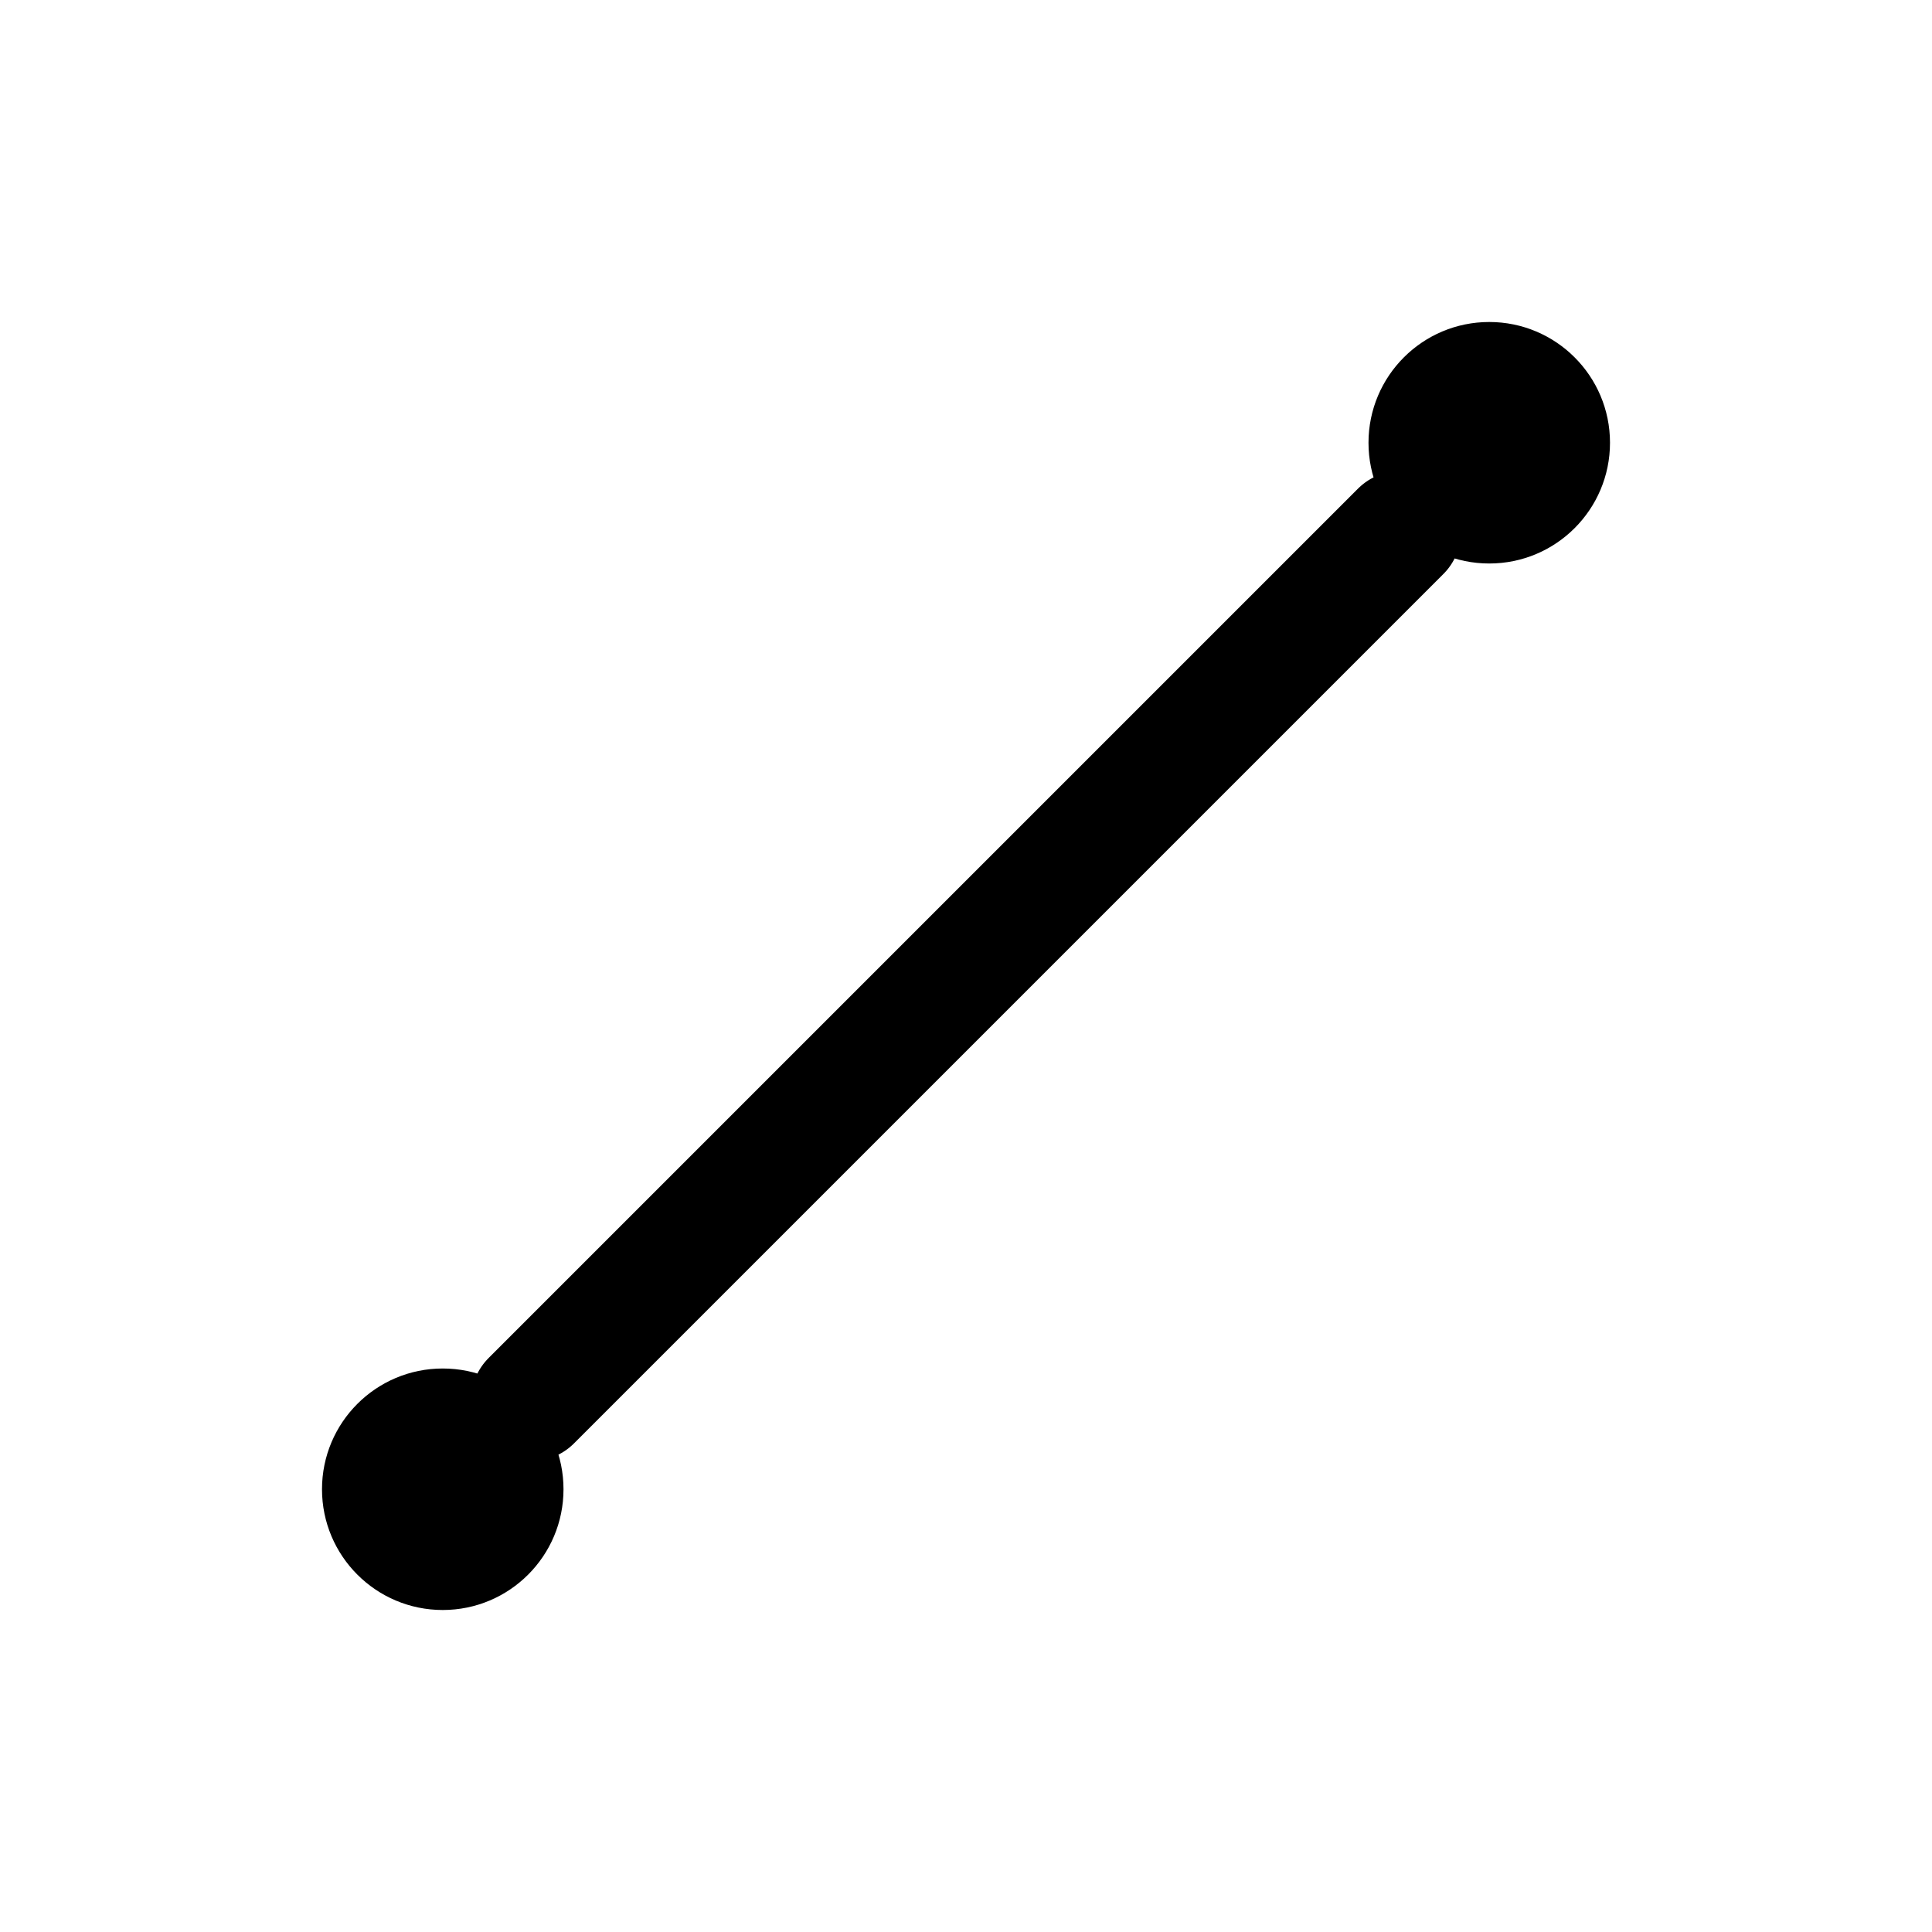
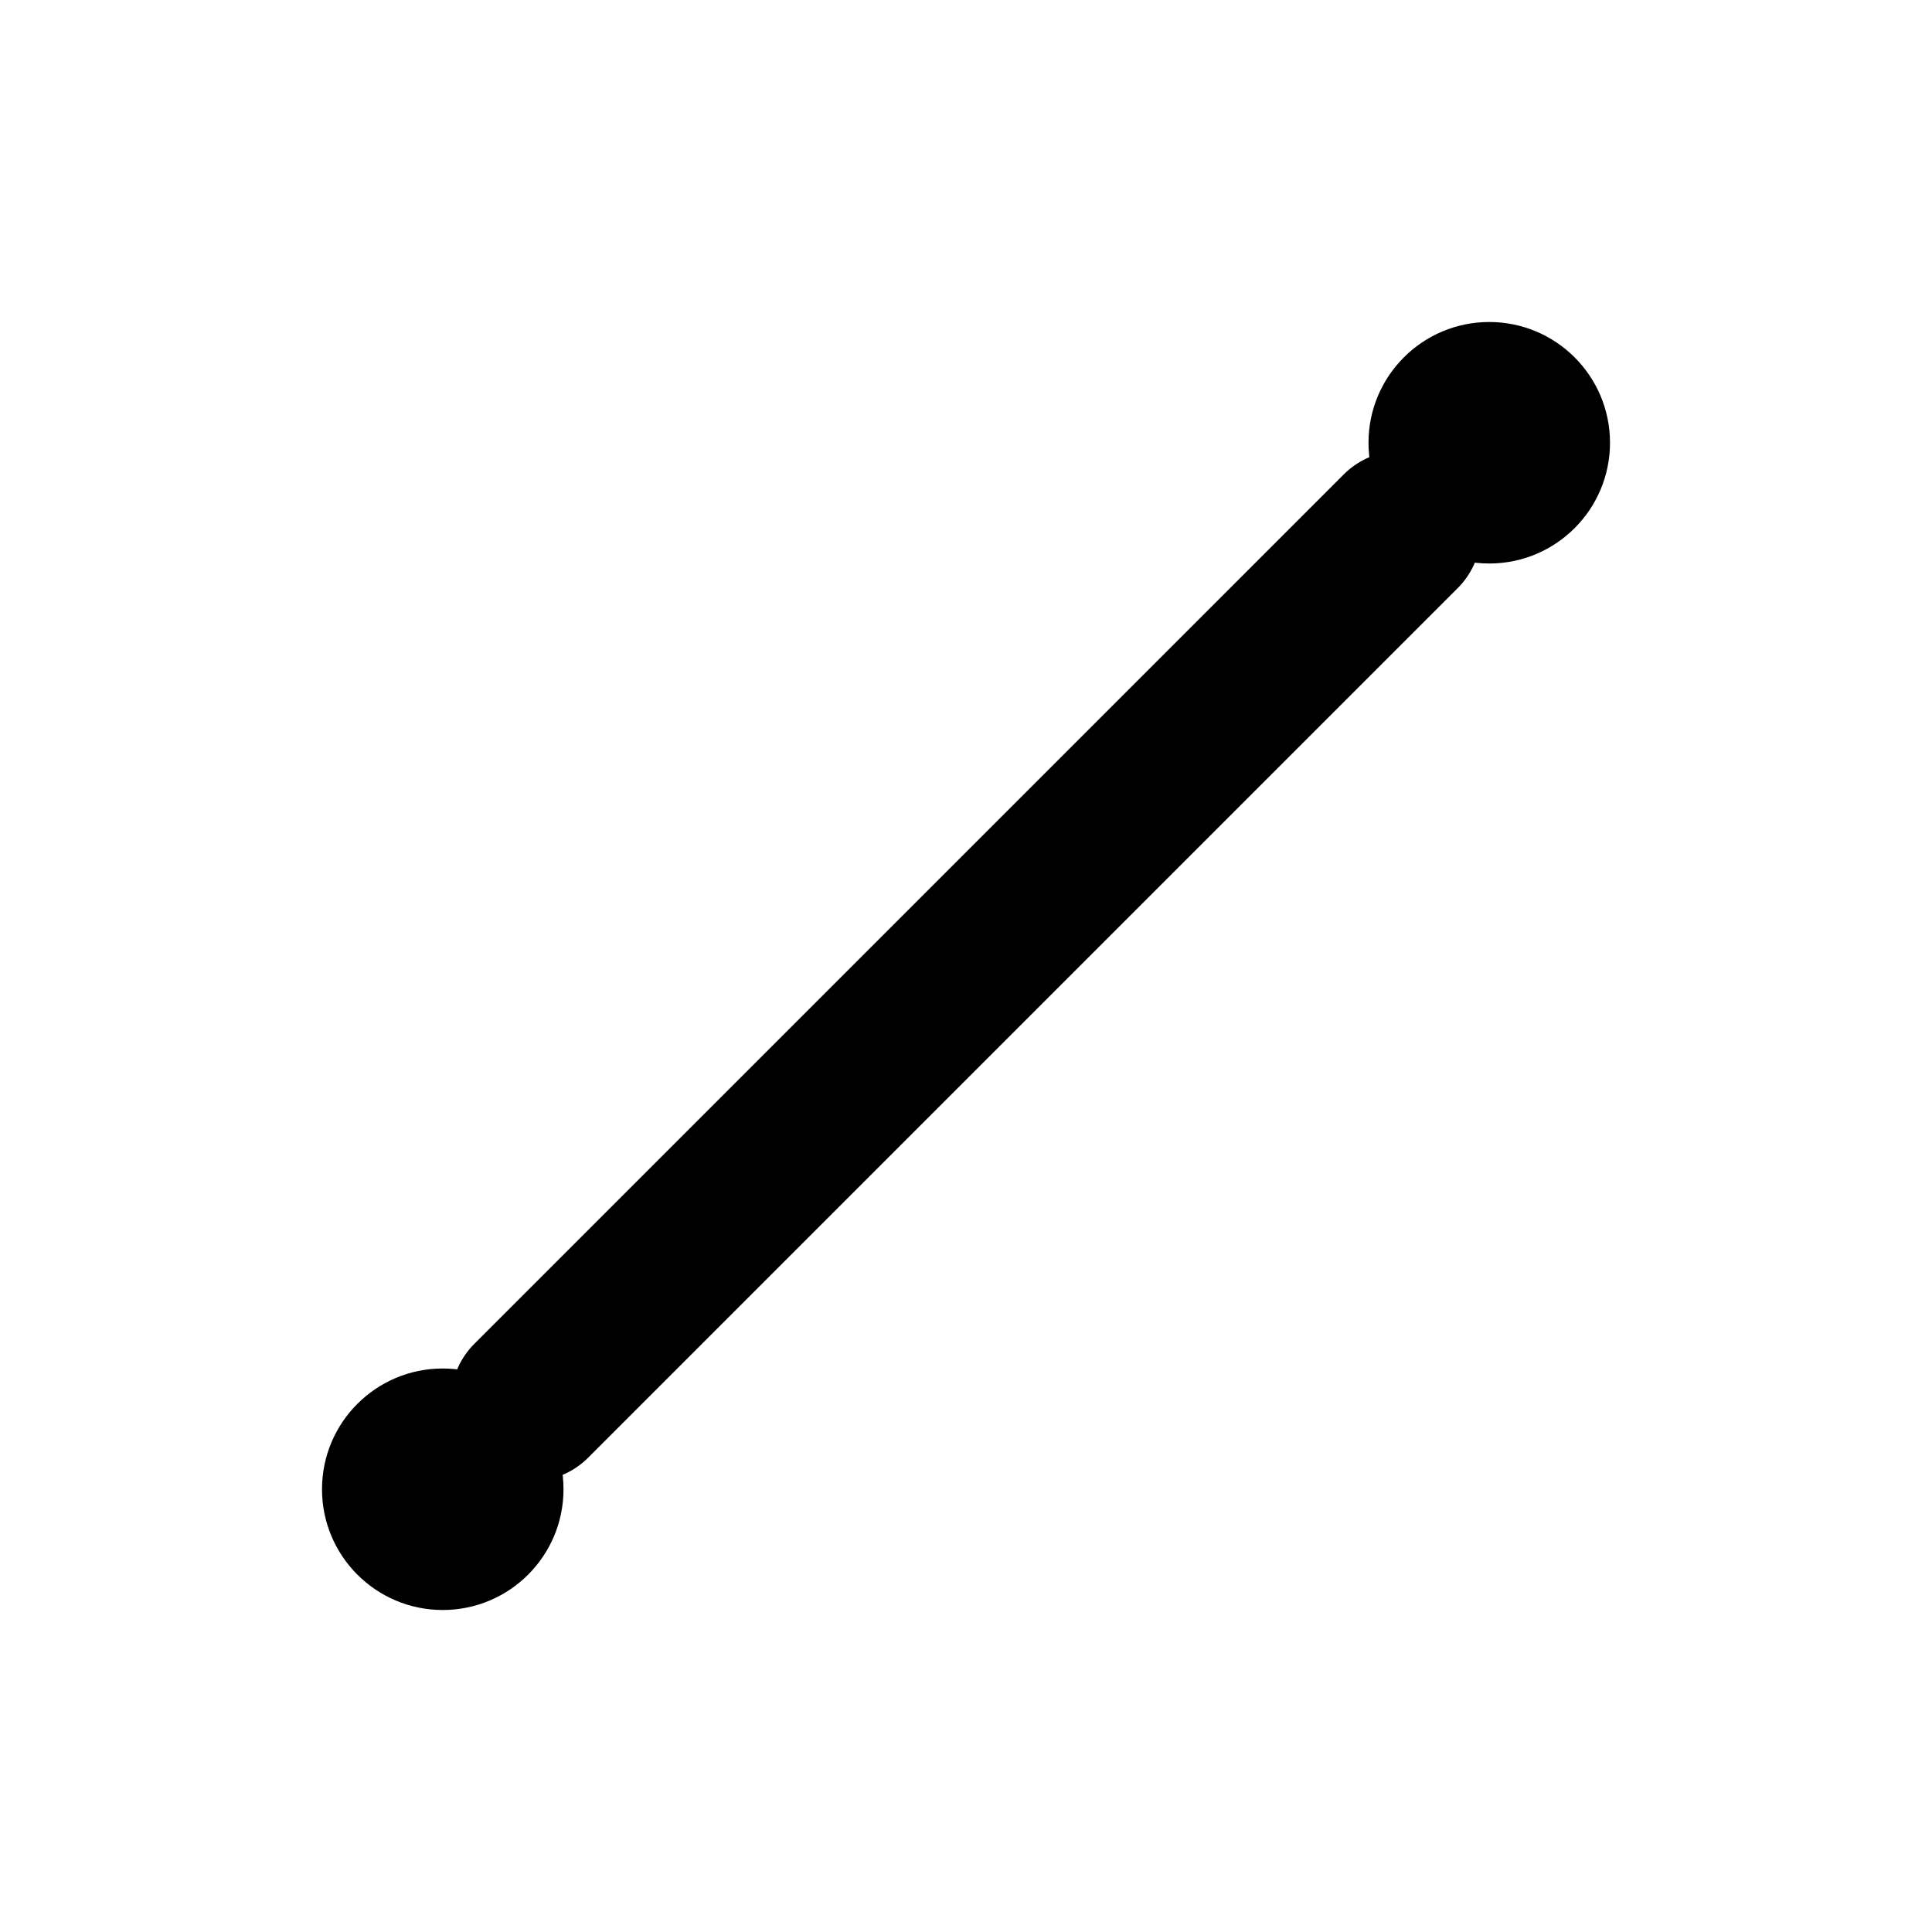
- <svg xmlns="http://www.w3.org/2000/svg" viewBox="0 0 24 24" fill="none" stroke="currentColor" stroke-width="1.5" stroke-linecap="round" stroke-linejoin="round">
+ <svg xmlns="http://www.w3.org/2000/svg" viewBox="0 0 24 24" fill="none" stroke="currentColor" stroke-width="2" stroke-linecap="round" stroke-linejoin="round">
  <path d="M6.6 17.4 17.4 6.6" />
  <circle cx="5.5" cy="18.5" r="1.5" fill="currentColor" stroke="none" />
  <circle cx="18.5" cy="5.5" r="1.5" fill="currentColor" stroke="none" />
</svg>
